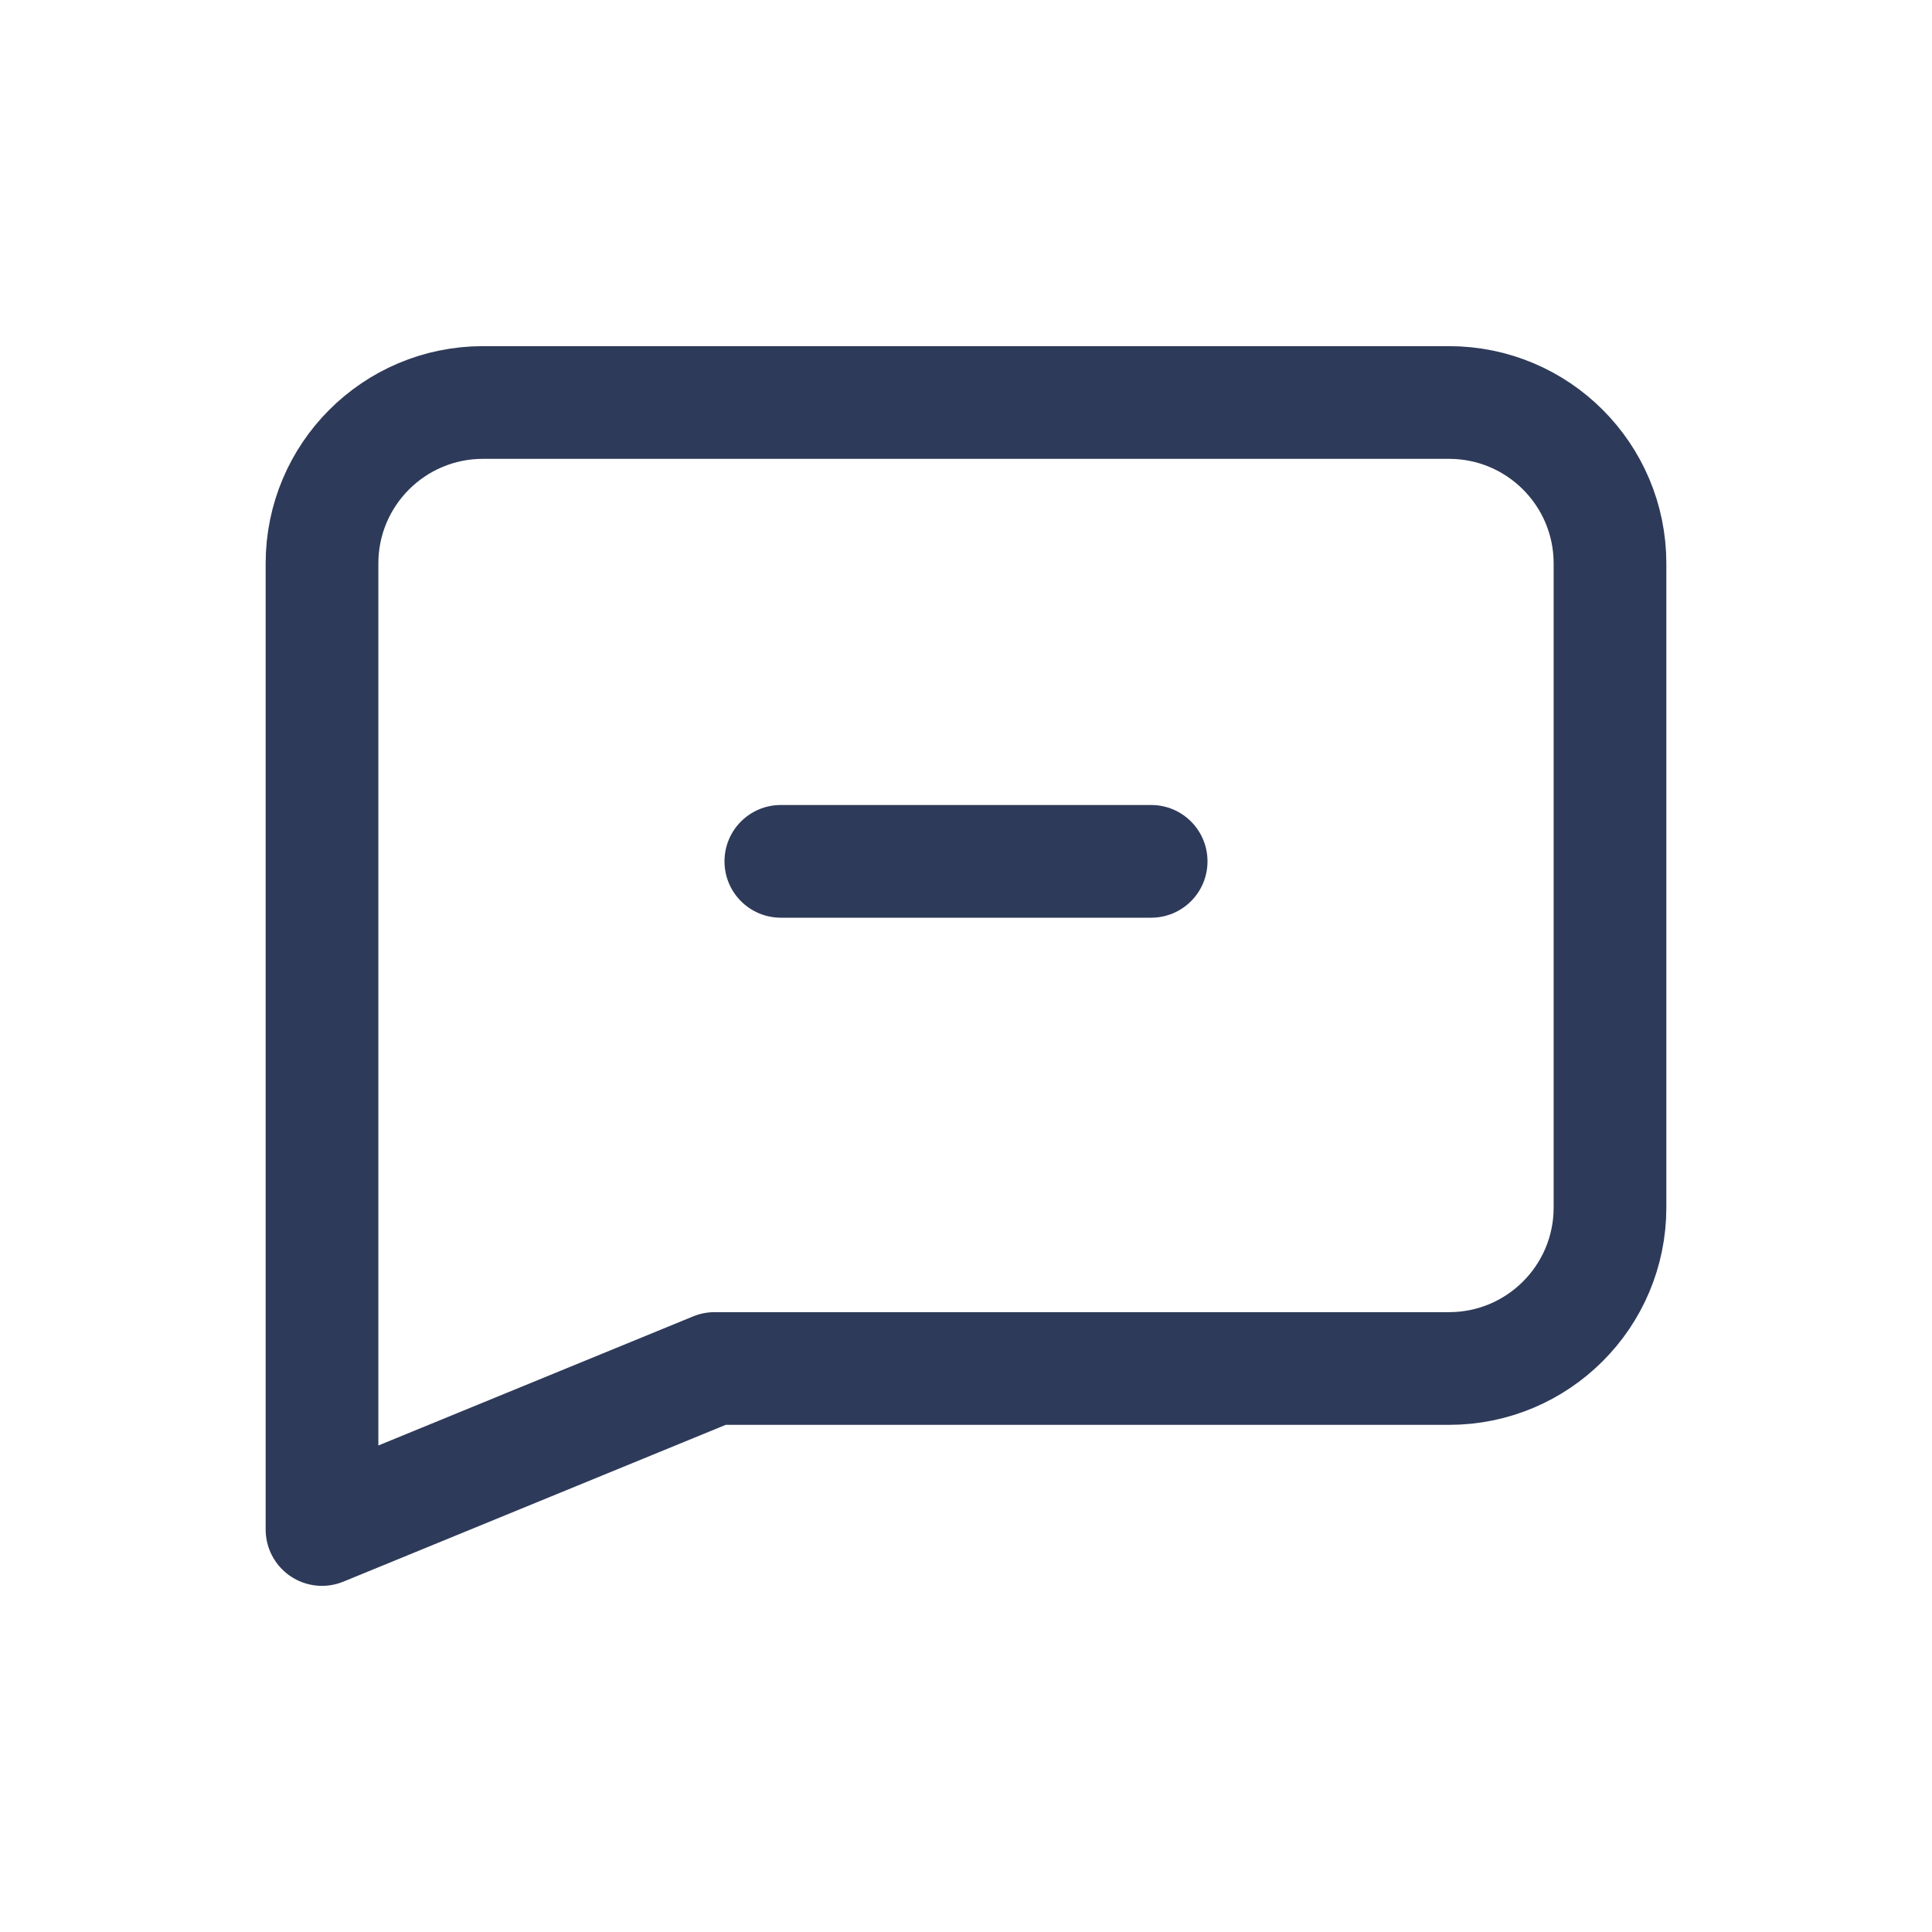
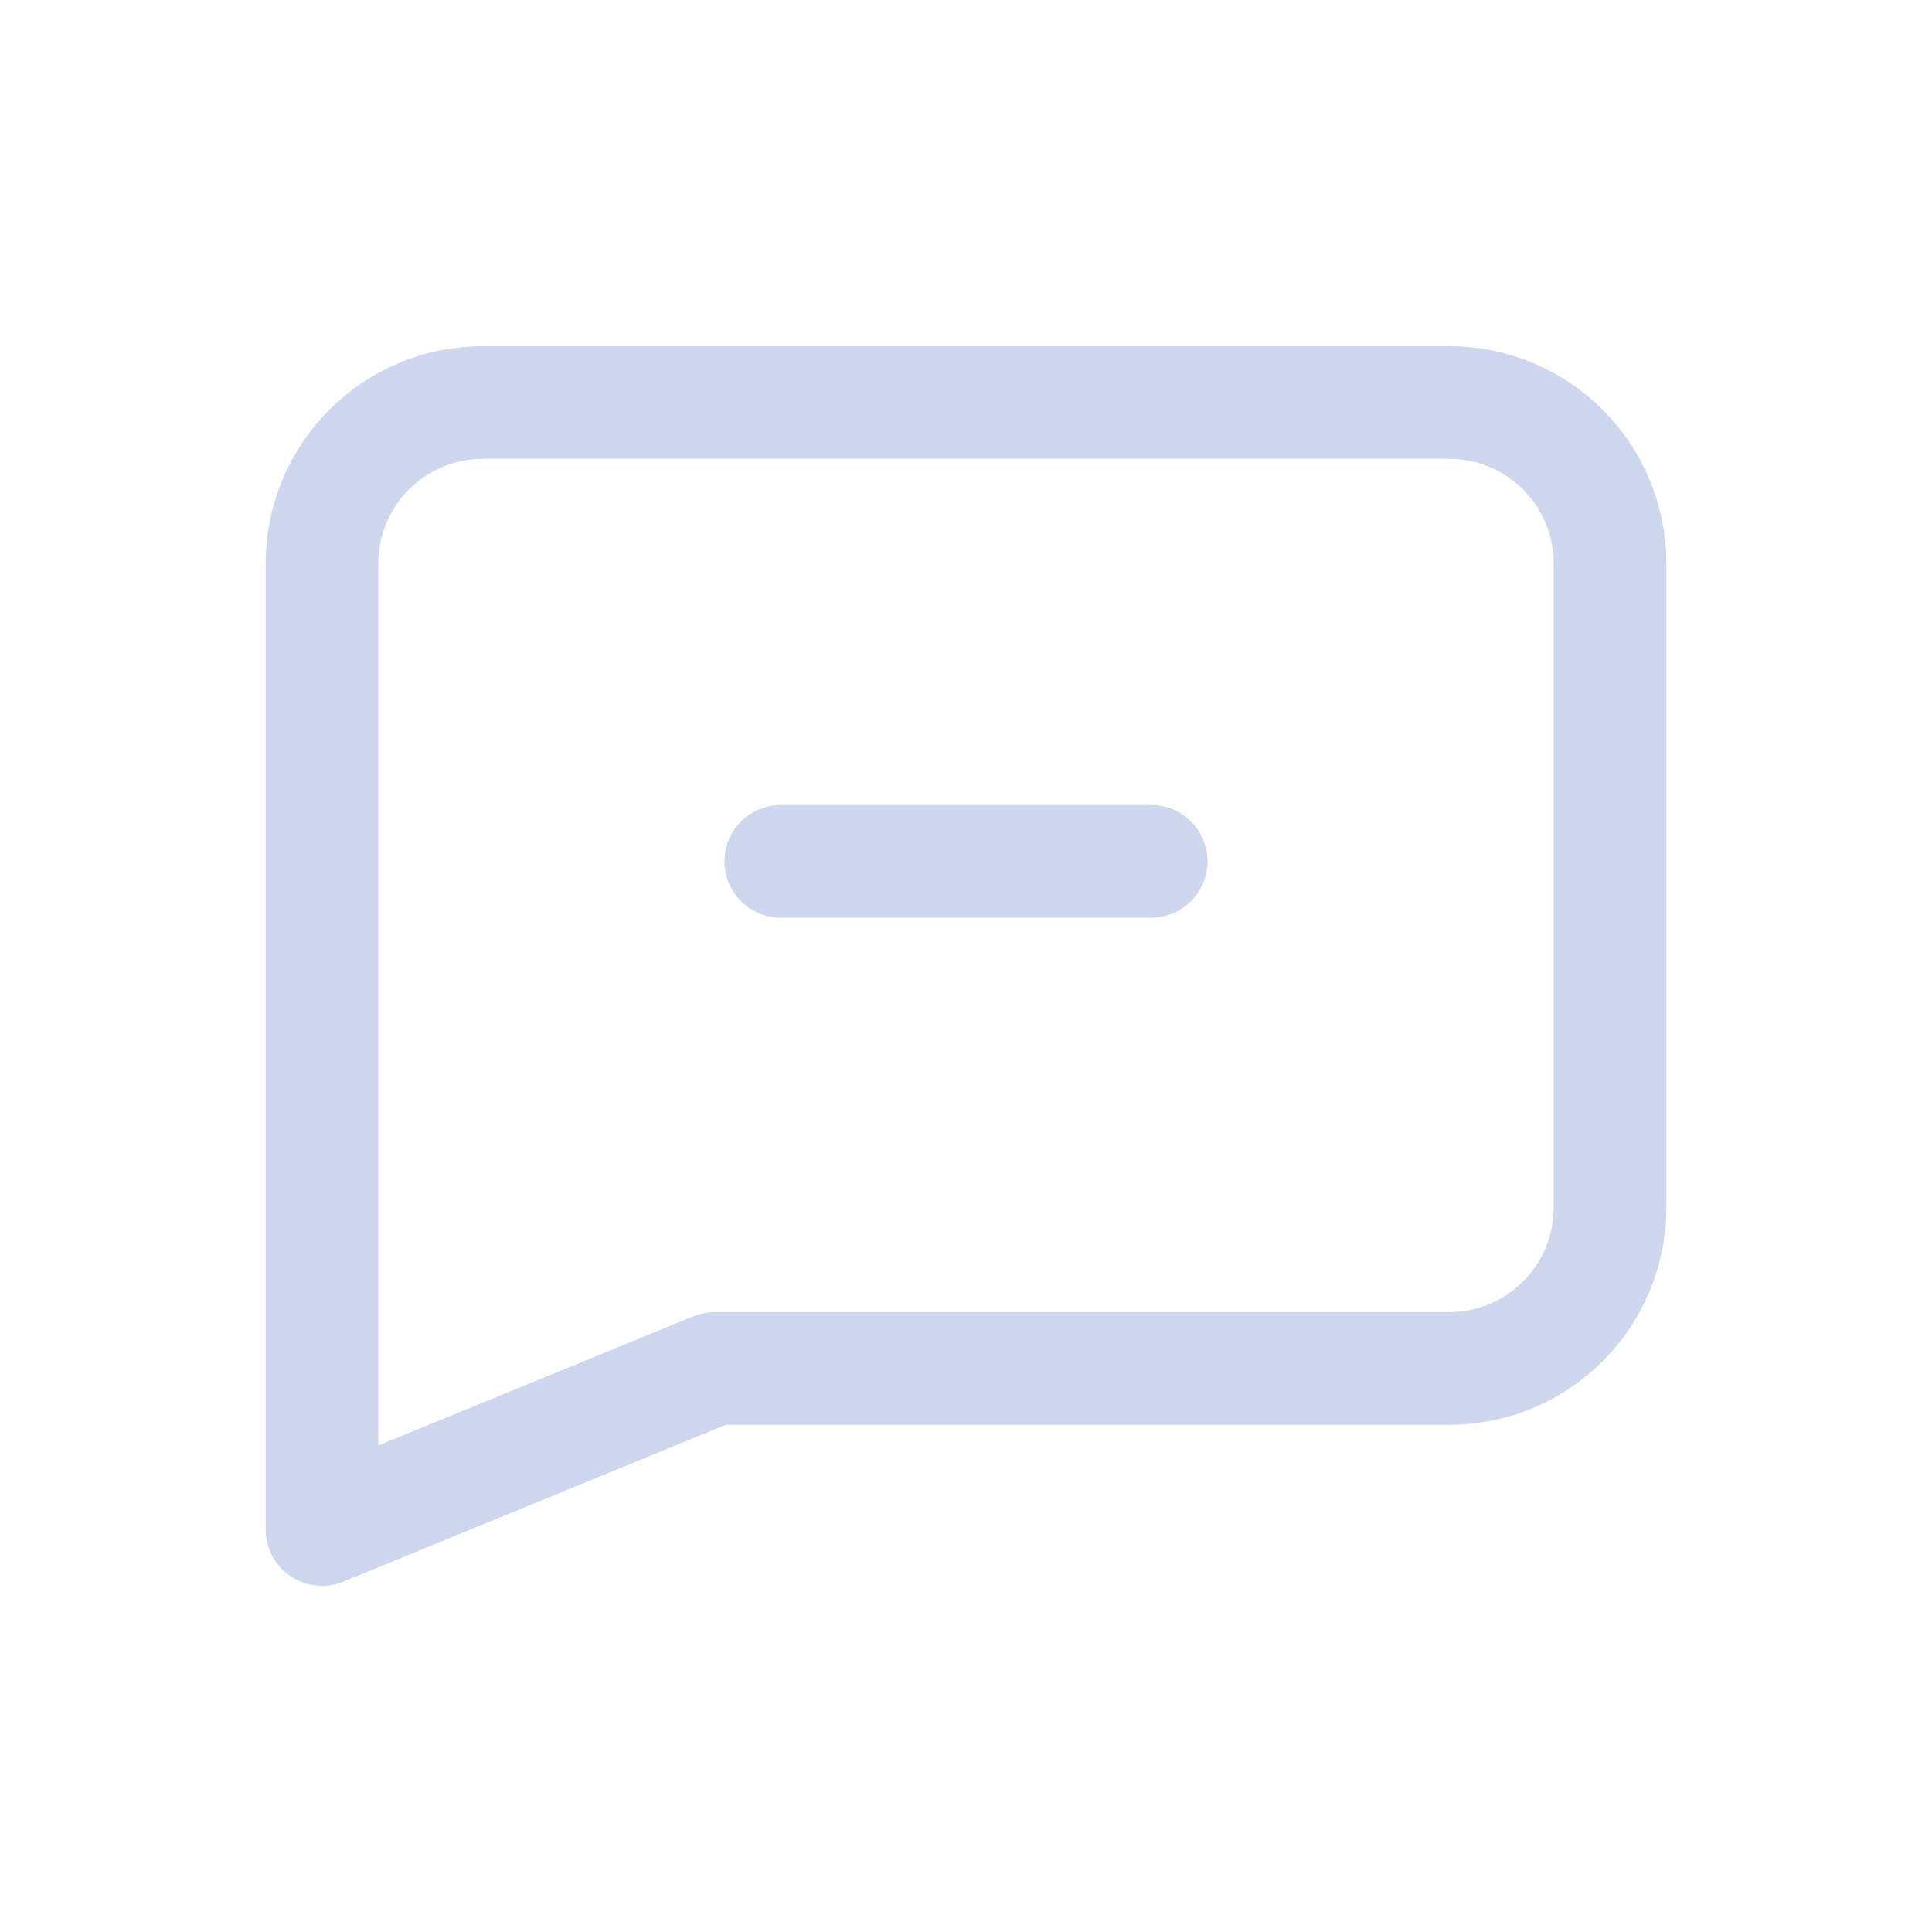
<svg xmlns="http://www.w3.org/2000/svg" width="24" height="24" viewBox="0 0 24 24">
  <g fill="none" fill-rule="evenodd">
    <g>
      <g>
        <g>
          <g>
            <g>
-               <path d="M0 0h24v24H0V0z" transform="translate(-114, -331) translate(80, 297) translate(24, 16) translate(10, 18)" />
-               <g>
-                 <path fill-rule="nonzero" stroke="#2E3A59" stroke-dasharray="0 0" stroke-linecap="round" stroke-linejoin="round" stroke-width="1.4" d="M2 0h12c1.105 0 2 .895 2 2v8c0 1.105-.895 2-2 2H4.877L0 14V2C0 .895.895 0 2 0z" transform="translate(-114, -331) translate(80, 297) translate(24, 16) translate(10, 18) translate(4, 5)" />
-                 <path fill="#2E3A59" d="M5.7 5h4.6c.387 0 .7.313.7.7 0 .387-.313.7-.7.7H5.7c-.387 0-.7-.313-.7-.7 0-.387.313-.7.7-.7z" transform="translate(-114, -331) translate(80, 297) translate(24, 16) translate(10, 18) translate(4, 5)" />
+               <path d="M0 0h24v24H0V0z" transform="translate(-74, -295) translate(40, 261) translate(24, 16) translate(10, 18)" />
+               <g stroke-dasharray="0 0" stroke-linecap="round" stroke-linejoin="round">
+                 <path fill-rule="nonzero" stroke="#CFD7EF" stroke-width="1.4" d="M2 0h12c1.105 0 2 .895 2 2v8c0 1.105-.895 2-2 2H4.877L0 14V2C0 .895.895 0 2 0z" transform="translate(-74, -295) translate(40, 261) translate(24, 16) translate(10, 18) translate(4, 5)" />
+                 <path fill="#CFD7EF" d="M5.7 5h4.6c.387 0 .7.313.7.7 0 .387-.313.7-.7.7H5.7c-.387 0-.7-.313-.7-.7 0-.387.313-.7.7-.7z" transform="translate(-74, -295) translate(40, 261) translate(24, 16) translate(10, 18) translate(4, 5)" />
              </g>
            </g>
          </g>
        </g>
      </g>
    </g>
  </g>
</svg>
